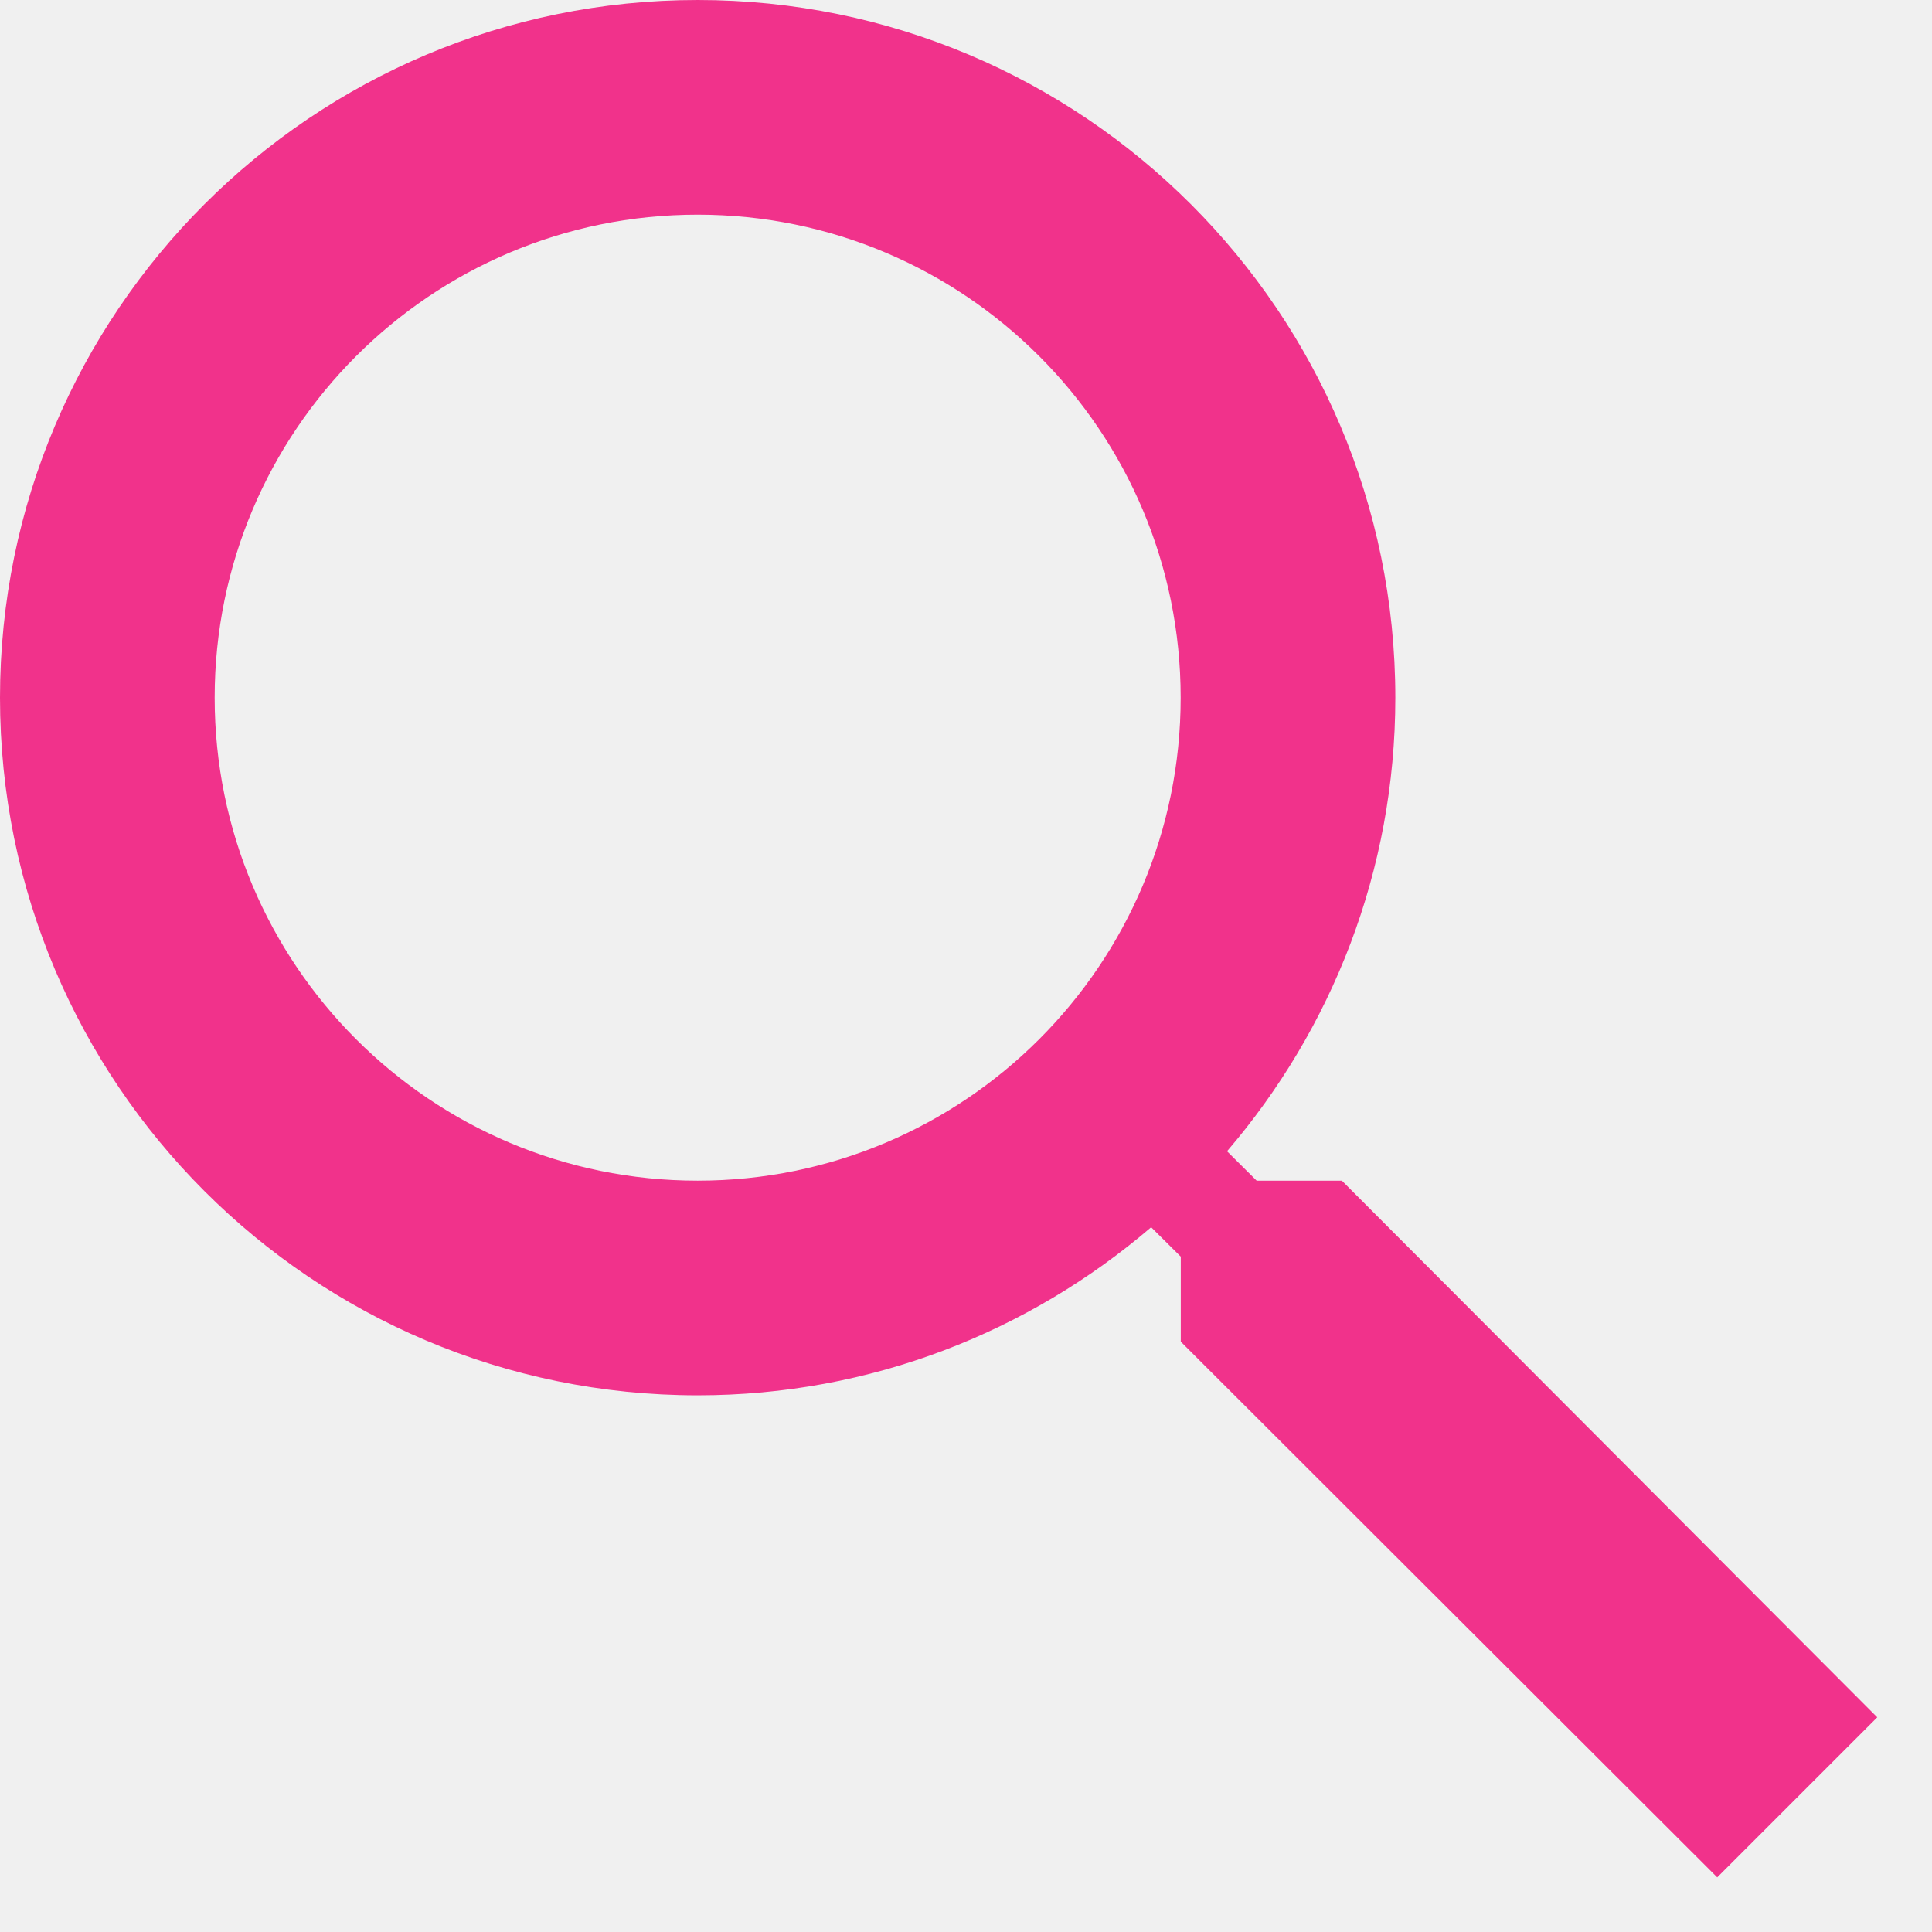
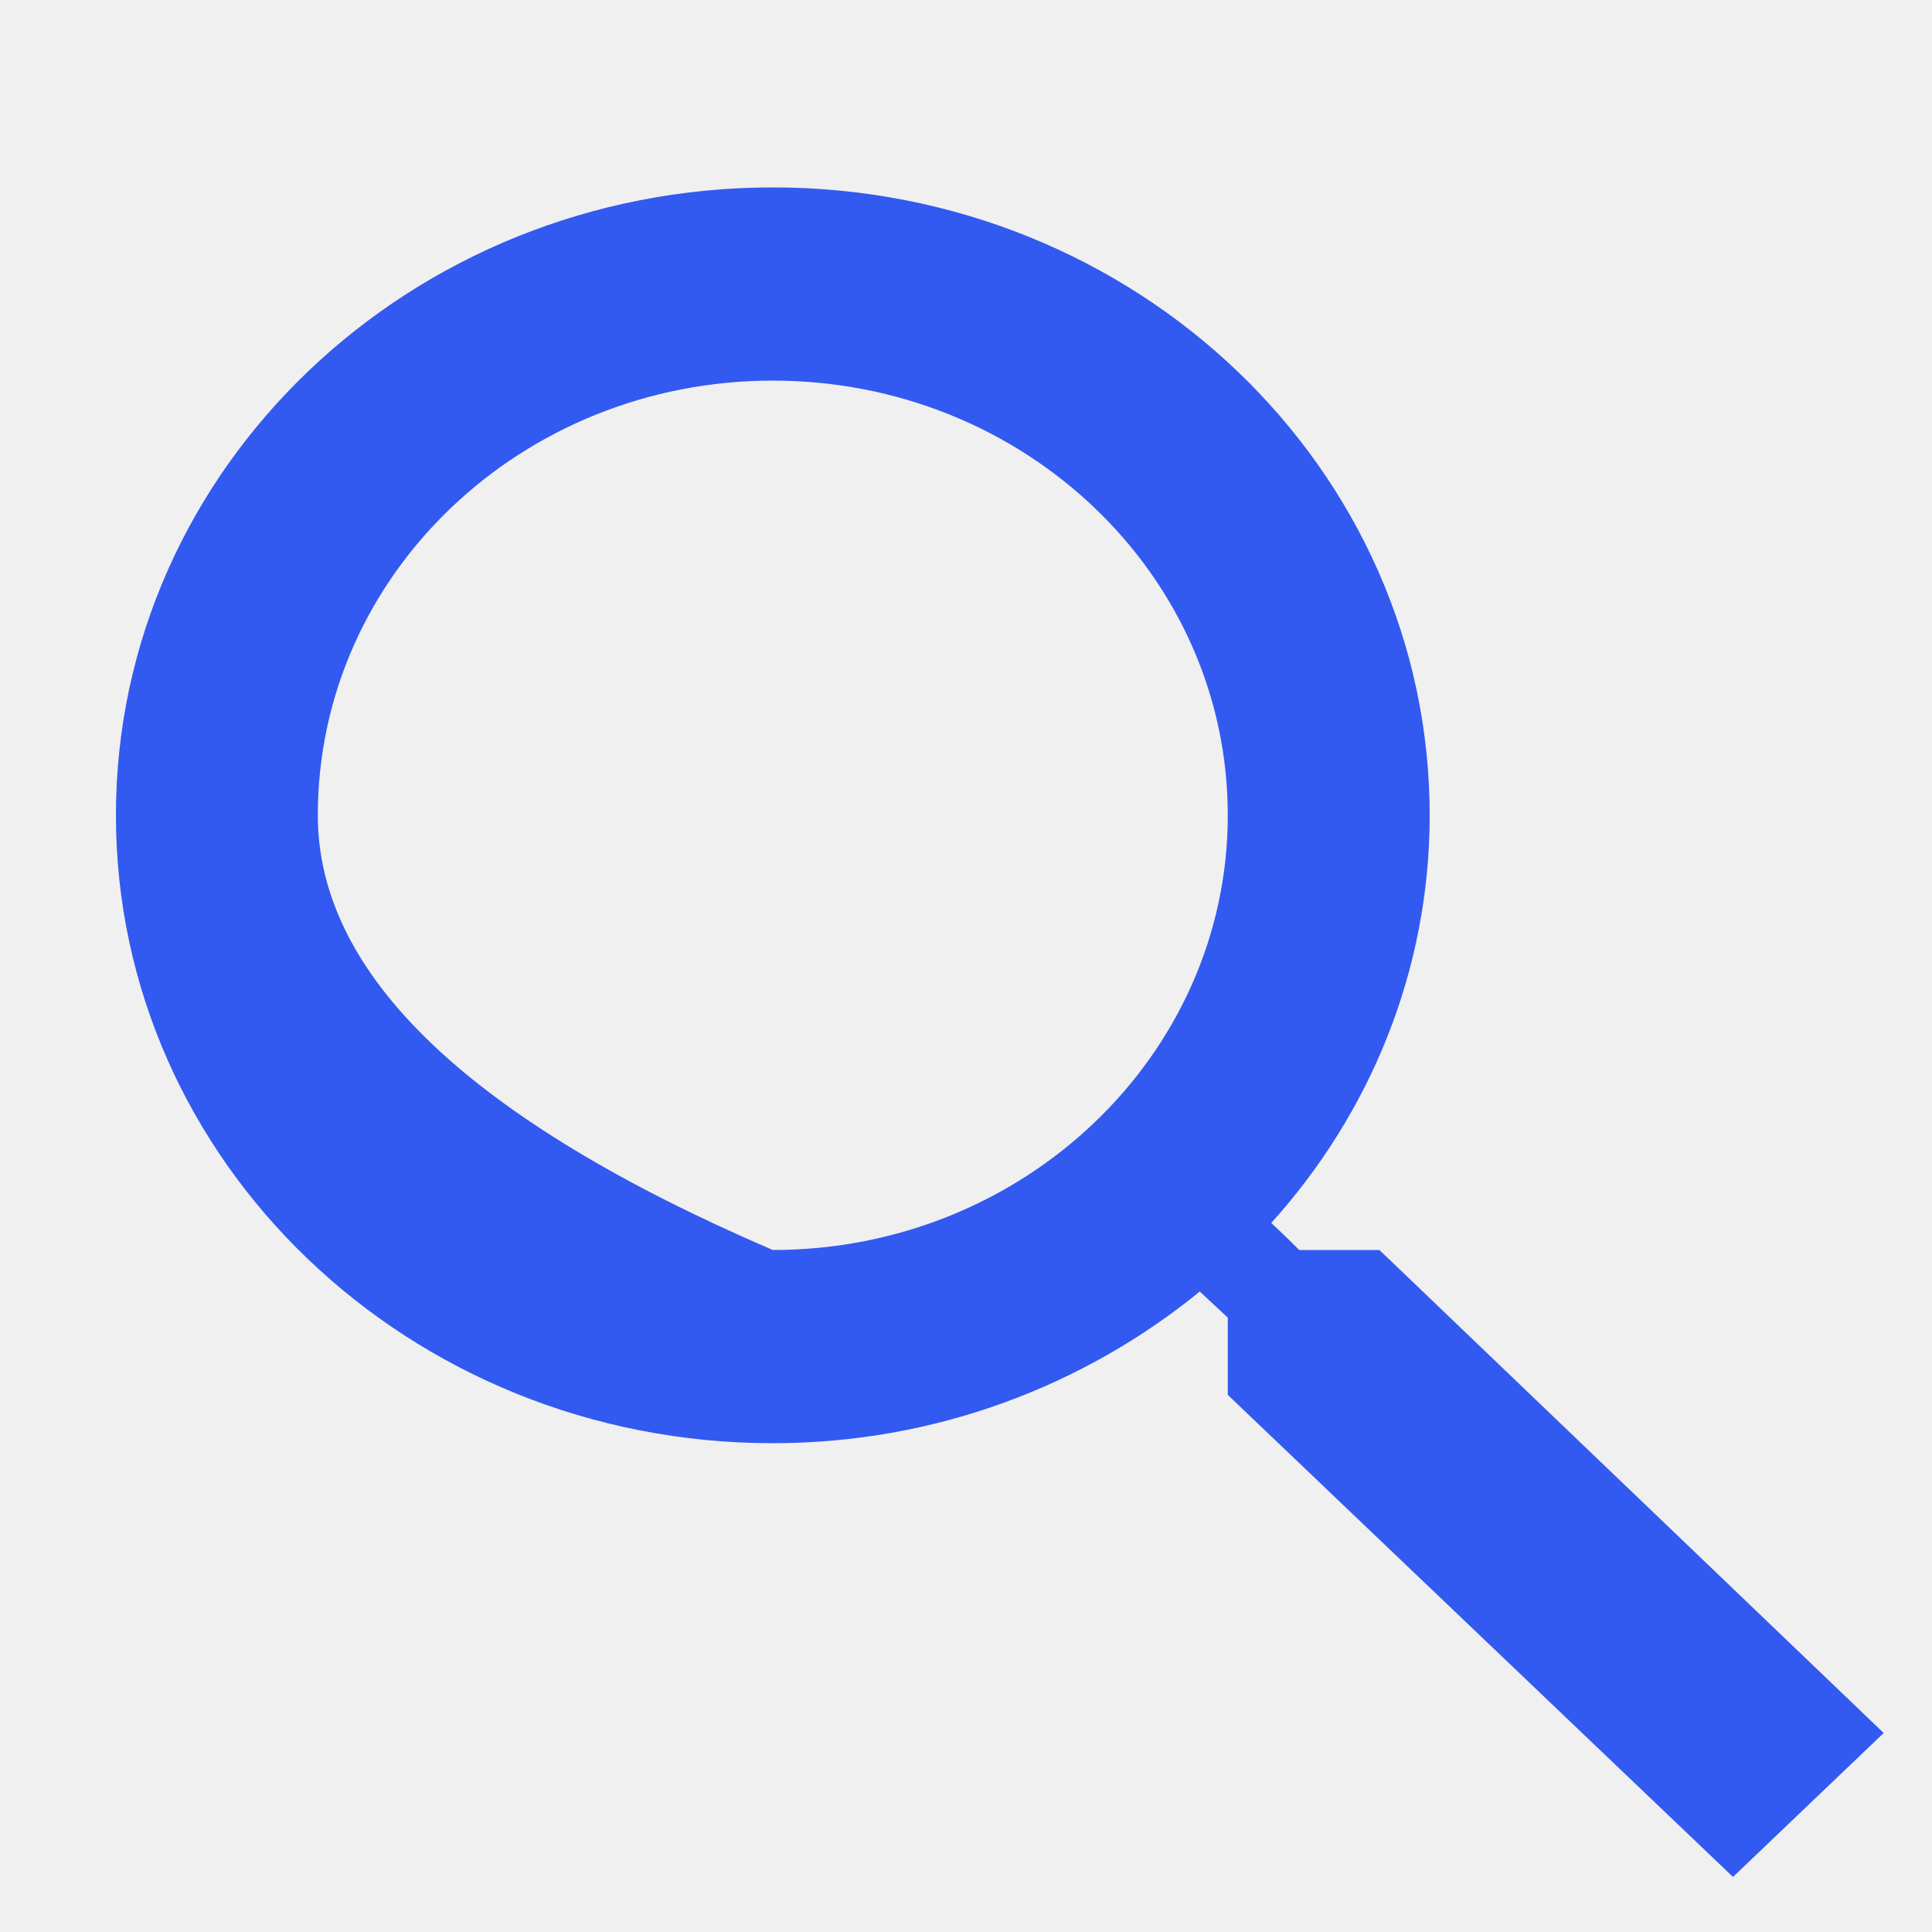
- <svg xmlns="http://www.w3.org/2000/svg" xmlns:xlink="http://www.w3.org/1999/xlink" width="18px" height="18px" viewBox="0 0 18 18" version="1.1">
+ <svg xmlns="http://www.w3.org/2000/svg" xmlns:xlink="http://www.w3.org/1999/xlink" version="1.1" preserveAspectRatio="xMidYMid meet" viewBox="0 0 20 20" width="20" height="20">
  <defs>
-     <path d="M12.502,6.491 L11.708,6.491 L11.432,6.765 C12.407,7.902 13,9.376 13,10.991 C13,14.581 10.09,17.491 6.5,17.491 C2.91,17.491 0,14.581 0,10.991 C0,7.401 2.91,4.491 6.5,4.491 C8.115,4.491 9.588,5.083 10.725,6.057 L11.001,5.783 L11.001,4.991 L15.999,0 L17.49,1.491 L12.502,6.491 L12.502,6.491 Z M6.5,6.491 C4.014,6.491 2,8.505 2,10.991 C2,13.476 4.014,15.491 6.5,15.491 C8.985,15.491 11,13.476 11,10.991 C11,8.505 8.985,6.491 6.5,6.491 L6.5,6.491 Z" id="path-1" />
+     <path d="M13.45 12.94C13.28 12.77 13.18 12.68 13.16 12.66C14.18 11.53 14.8 10.05 14.8 8.44C14.8 4.85 11.76 1.94 8 1.94C4.24 1.94 1.2 4.85 1.2 8.44C1.2 12.03 4.24 14.94 8 14.94C9.69 14.94 11.23 14.34 12.42 13.37C12.44 13.39 12.54 13.48 12.71 13.64L12.71 14.44L17.94 19.43L19.5 17.94L14.28 12.94L14.28 12.94L13.45 12.94ZM3.29 8.44C3.29 5.95 5.4 3.94 8 3.94C10.6 3.94 12.71 5.95 12.71 8.44C12.71 10.92 10.6 12.94 8 12.94C8 12.94 8 12.94 8 12.94C4.86 11.59 3.29 10.09 3.29 8.44Z" id="c1cJAg74nA" />
  </defs>
-   <g id="Page-1" stroke="none" stroke-width="1" fill="none" fill-rule="evenodd">
-     <g id="BYOR-2" transform="translate(-1006, -241)">
-       <g id="Group-7" transform="translate(997, 228)">
-         <g id="Group">
-           <g id="Group-2">
-             <g id="Icon-/-Search-/-Filled" transform="translate(9, 13)">
-               <mask id="mask-2" fill="white">
-                 <use xlink:href="#path-1" />
-               </mask>
-               <use id="search" fill="#F1328B" transform="translate(8.745, 8.7455) scale(1, -1) translate(-8.745, -8.7455) " xlink:href="#path-1" />
-             </g>
-           </g>
+   <g>
+     <g>
+       <g>
+         <g />
+         <use xlink:href="#c1cJAg74nA" opacity="1" fill="#325af1" fill-opacity="1" />
+         <g>
+           <use xlink:href="#c1cJAg74nA" opacity="1" fill-opacity="0" stroke="#000000" stroke-width="1" stroke-opacity="0" />
+         </g>
+         <g>
+           <filter id="shadow621843" x="-23.8" y="-23.06" width="88.3" height="67.49" filterUnits="userSpaceOnUse" primitiveUnits="userSpaceOnUse">
+             <feFlood />
+             <feComposite in2="SourceAlpha" operator="out" />
+             <feGaussianBlur stdDeviation="0" />
+             <feOffset dx="-20" dy="0" result="afterOffset" />
+             <feFlood flood-color="#000000" flood-opacity="0.5" />
+             <feComposite in2="afterOffset" operator="in" />
+             <feMorphology operator="dilate" radius="0" />
+             <feComposite in2="SourceAlpha" operator="in" />
+           </filter>
+           <path d="M13.45 12.94C13.28 12.77 13.18 12.68 13.16 12.66C14.18 11.53 14.8 10.05 14.8 8.44C14.8 4.85 11.76 1.94 8 1.94C4.24 1.94 1.2 4.85 1.2 8.44C1.2 12.03 4.24 14.94 8 14.94C9.69 14.94 11.23 14.34 12.42 13.37C12.44 13.39 12.54 13.48 12.71 13.64L12.71 14.44L17.94 19.43L19.5 17.94L14.28 12.94L14.28 12.94L13.45 12.94ZM3.29 8.44C3.29 5.95 5.4 3.94 8 3.94C10.6 3.94 12.71 5.95 12.71 8.44C12.71 10.92 10.6 12.94 8 12.94C8 12.94 8 12.94 8 12.94C4.86 11.59 3.29 10.09 3.29 8.44Z" id="a1Abd66Kop" fill="white" fill-opacity="1" filter="url(#shadow621843)" />
        </g>
      </g>
    </g>
  </g>
</svg>
